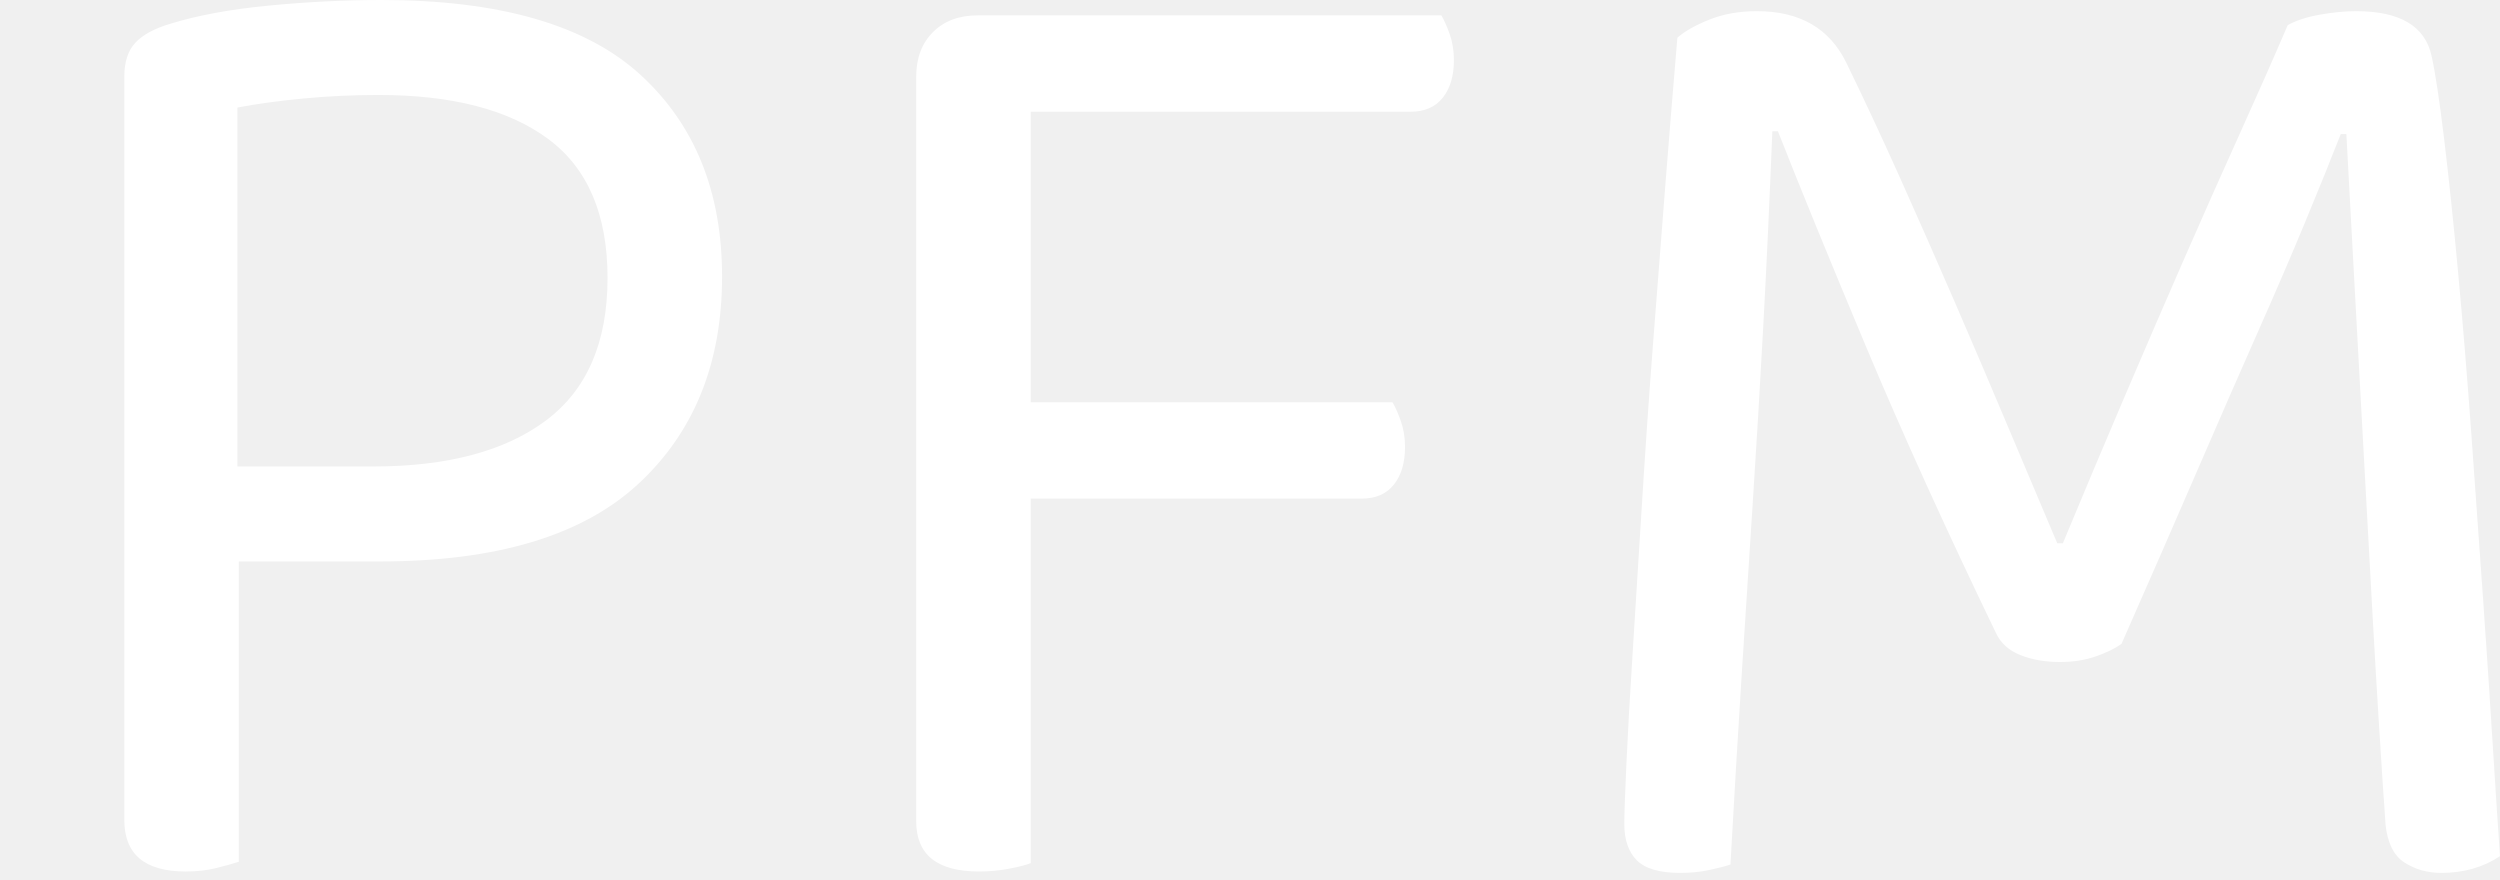
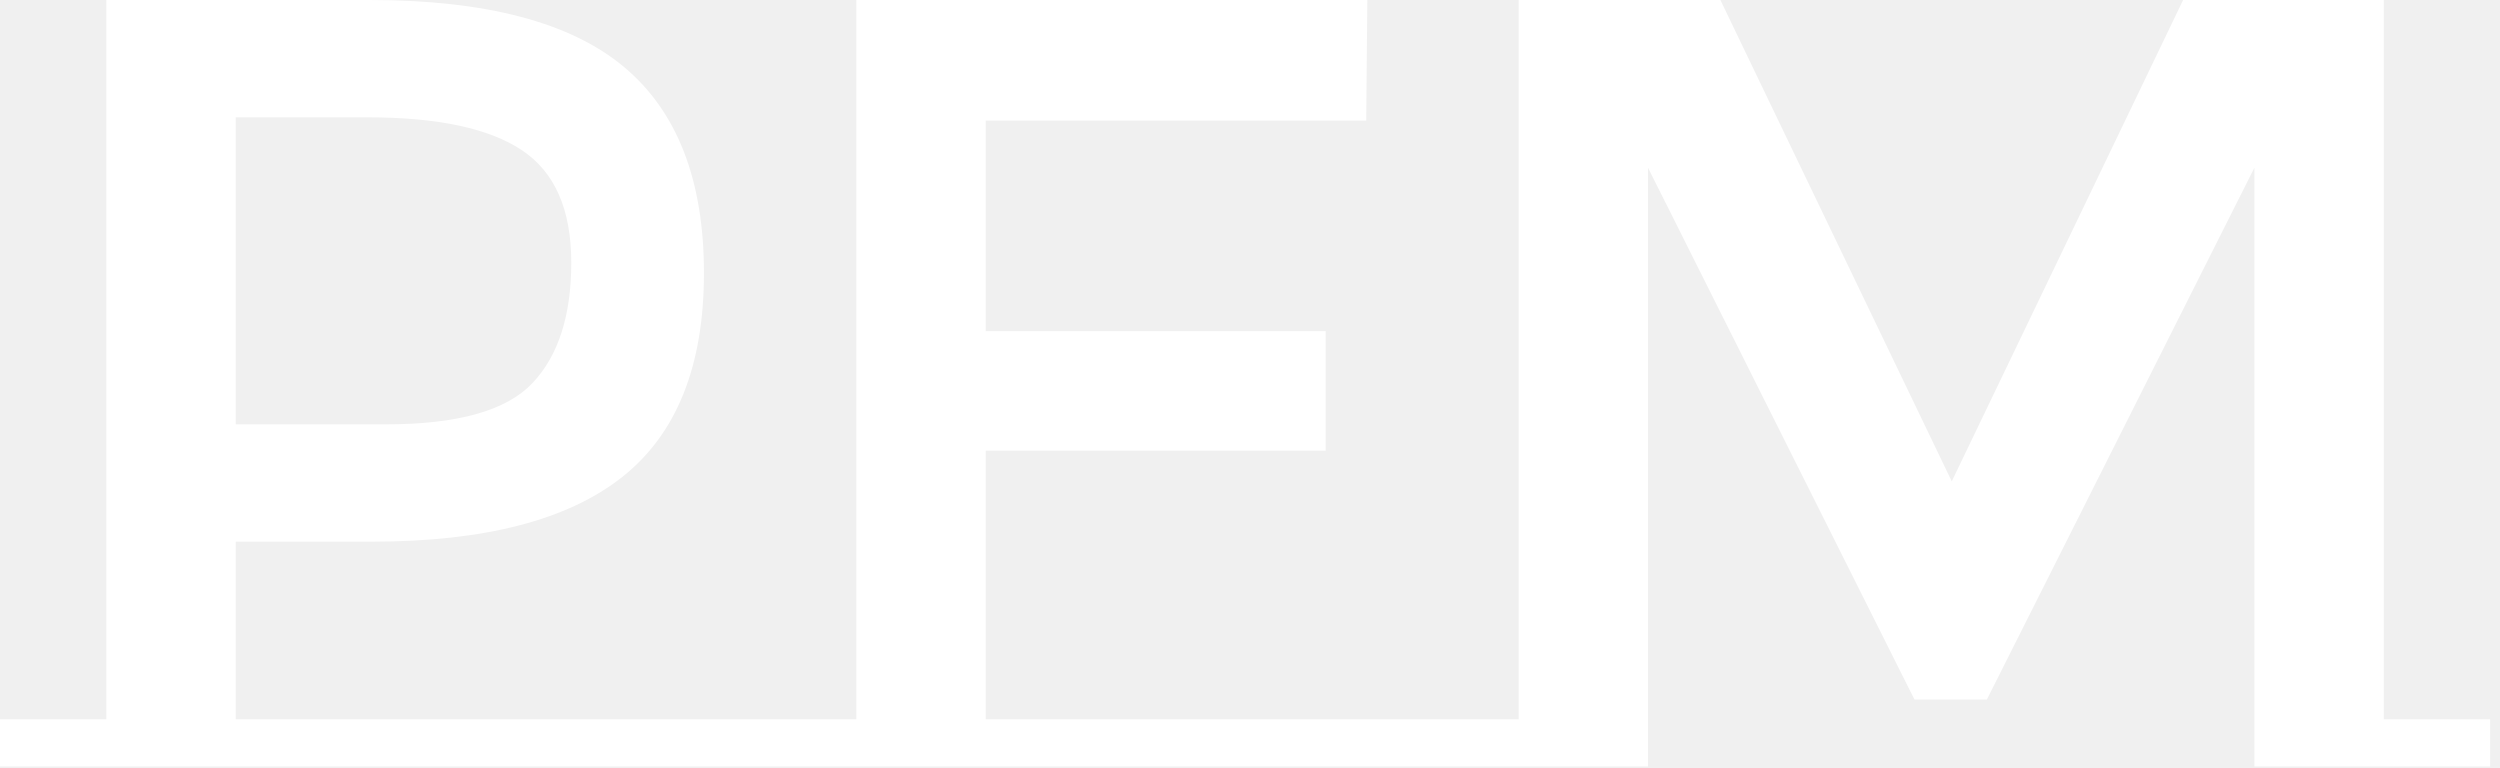
- <svg xmlns="http://www.w3.org/2000/svg" width="179" height="63" viewBox="0 0 179 63">
-   <path fill="#ffffff" d="M27.20 40.20L17.10 40.20L17.10 61.70Q16.50 61.90 15.50 62.15Q14.50 62.40 13.30 62.40L13.30 62.40Q8.90 62.40 8.90 58.70L8.90 58.70L8.90 5.50Q8.90 3.90 9.70 3.05Q10.50 2.20 12.20 1.70L12.20 1.70Q15.10 0.80 19.25 0.40Q23.40 0 27.30 0L27.30 0Q40 0 45.85 5.35Q51.70 10.70 51.70 19.80L51.70 19.80Q51.70 29.10 45.70 34.65Q39.70 40.20 27.20 40.20L27.20 40.20ZM17 33.40L26.70 33.40Q34.70 33.40 39.10 30.10Q43.50 26.80 43.50 19.90L43.50 19.90Q43.50 13.10 39.25 9.95Q35 6.80 27.10 6.80L27.10 6.80Q24.40 6.80 21.75 7.05Q19.10 7.30 17 7.70L17 7.70L17 33.40ZM70 1.10L103.20 1.10Q103.50 1.60 103.80 2.45Q104.10 3.30 104.10 4.30L104.10 4.30Q104.10 6 103.30 7Q102.50 8 101 8L101 8L73.80 8L73.80 28.80L99.70 28.80Q100 29.30 100.30 30.15Q100.60 31.00 100.60 32L100.60 32Q100.60 33.70 99.80 34.70Q99 35.70 97.50 35.70L97.50 35.70L73.80 35.70L73.80 61.80Q73.30 62.00 72.25 62.20Q71.20 62.40 70.10 62.40L70.10 62.40Q65.60 62.40 65.60 58.80L65.60 58.80L65.60 5.50Q65.60 3.50 66.80 2.30Q68 1.10 70 1.10L70 1.10ZM151.90 46.10L151.90 46.10Q151.20 46.60 150.05 47.00Q148.90 47.40 147.50 47.40L147.50 47.40Q145.90 47.40 144.65 46.90Q143.40 46.40 142.90 45.30L142.90 45.30Q137.50 34.10 133.60 24.80Q129.70 15.50 127.30 9.40L127.30 9.40L126.90 9.40Q126.60 16.90 126.25 23.35Q125.90 29.80 125.50 35.95Q125.10 42.10 124.70 48.40Q124.30 54.70 123.90 61.90L123.90 61.90Q123.30 62.10 122.35 62.30Q121.40 62.50 120.30 62.50L120.30 62.50Q118.10 62.50 117.20 61.60Q116.30 60.70 116.30 59.00L116.30 59.00Q116.30 58.00 116.45 54.70Q116.60 51.40 116.90 46.70Q117.20 42 117.55 36.30Q117.90 30.60 118.35 24.70Q118.80 18.80 119.25 13.10Q119.70 7.40 120.10 2.70L120.10 2.70Q120.90 2 122.40 1.40Q123.90 0.80 125.80 0.80L125.80 0.80Q130.40 0.80 132.20 4.50L132.20 4.50Q134.10 8.40 136.05 12.75Q138 17.10 139.95 21.60Q141.90 26.10 143.75 30.50Q145.60 34.90 147.30 38.90L147.30 38.90L147.70 38.90Q149.90 33.60 152.10 28.45Q154.30 23.30 156.40 18.50Q158.50 13.70 160.40 9.50Q162.30 5.30 163.80 1.80L163.80 1.80Q164.70 1.30 166.10 1.05Q167.50 0.80 168.70 0.80L168.70 0.80Q173.40 0.80 174.10 4L174.10 4Q174.50 5.80 175 9.95Q175.50 14.10 176 19.50Q176.50 24.90 176.95 31.10Q177.40 37.30 177.80 43.05Q178.20 48.80 178.50 53.65Q178.80 58.50 179 61.30L179 61.30Q177.20 62.50 174.80 62.50L174.80 62.50Q173.30 62.50 172.15 61.75Q171 61.00 170.80 59.00L170.80 59.00Q170.30 51.70 169.90 44.50Q169.50 37.30 169.15 30.80Q168.80 24.30 168.50 18.85Q168.20 13.40 168 9.60L168 9.60L167.60 9.60Q166.50 12.40 165.05 15.90Q163.60 19.40 161.65 23.80Q159.70 28.20 157.30 33.75Q154.90 39.30 151.90 46.10Z" />
+ <svg xmlns="http://www.w3.org/2000/svg" width="228" height="70" viewBox="0 0 228 70">
+   <path fill="#fff" d="M21.50 65.60L68.40 65.60L68.40 69.90L0 69.90L0 65.60L9.70 65.60L9.70 0L33.70 0Q49.60 0 56.90 6.10Q64.20 12.20 64.20 24.90Q64.20 37.60 56.75 43.50Q49.30 49.40 33.90 49.40L33.90 49.40L21.50 49.40L21.50 65.60ZM35.20 38.70Q45 38.70 48.55 34.95Q52.10 31.20 52.10 23.95Q52.10 16.70 47.60 13.70Q43.10 10.70 33.50 10.70L33.50 10.70L21.50 10.70L21.50 38.70L35.20 38.70ZM89.90 65.60L128.80 65.60L128.80 69.90L68.40 69.90L68.40 65.60L78.10 65.60L78.10 0L124.70 0L124.60 11L89.90 11L89.90 30.20L120.90 30.20L120.90 41.10L89.90 41.10L89.90 65.60ZM217.40 65.60L227.10 65.60L227.10 69.90L205.60 69.90L205.60 15.30L181.20 63.80L174.60 63.80L150.30 15.30L150.30 69.90L128.80 69.90L128.80 65.60L138.50 65.60L138.50 0L156.90 0L178 43.90L199.10 0L217.40 0L217.40 65.60Z" />
</svg>
